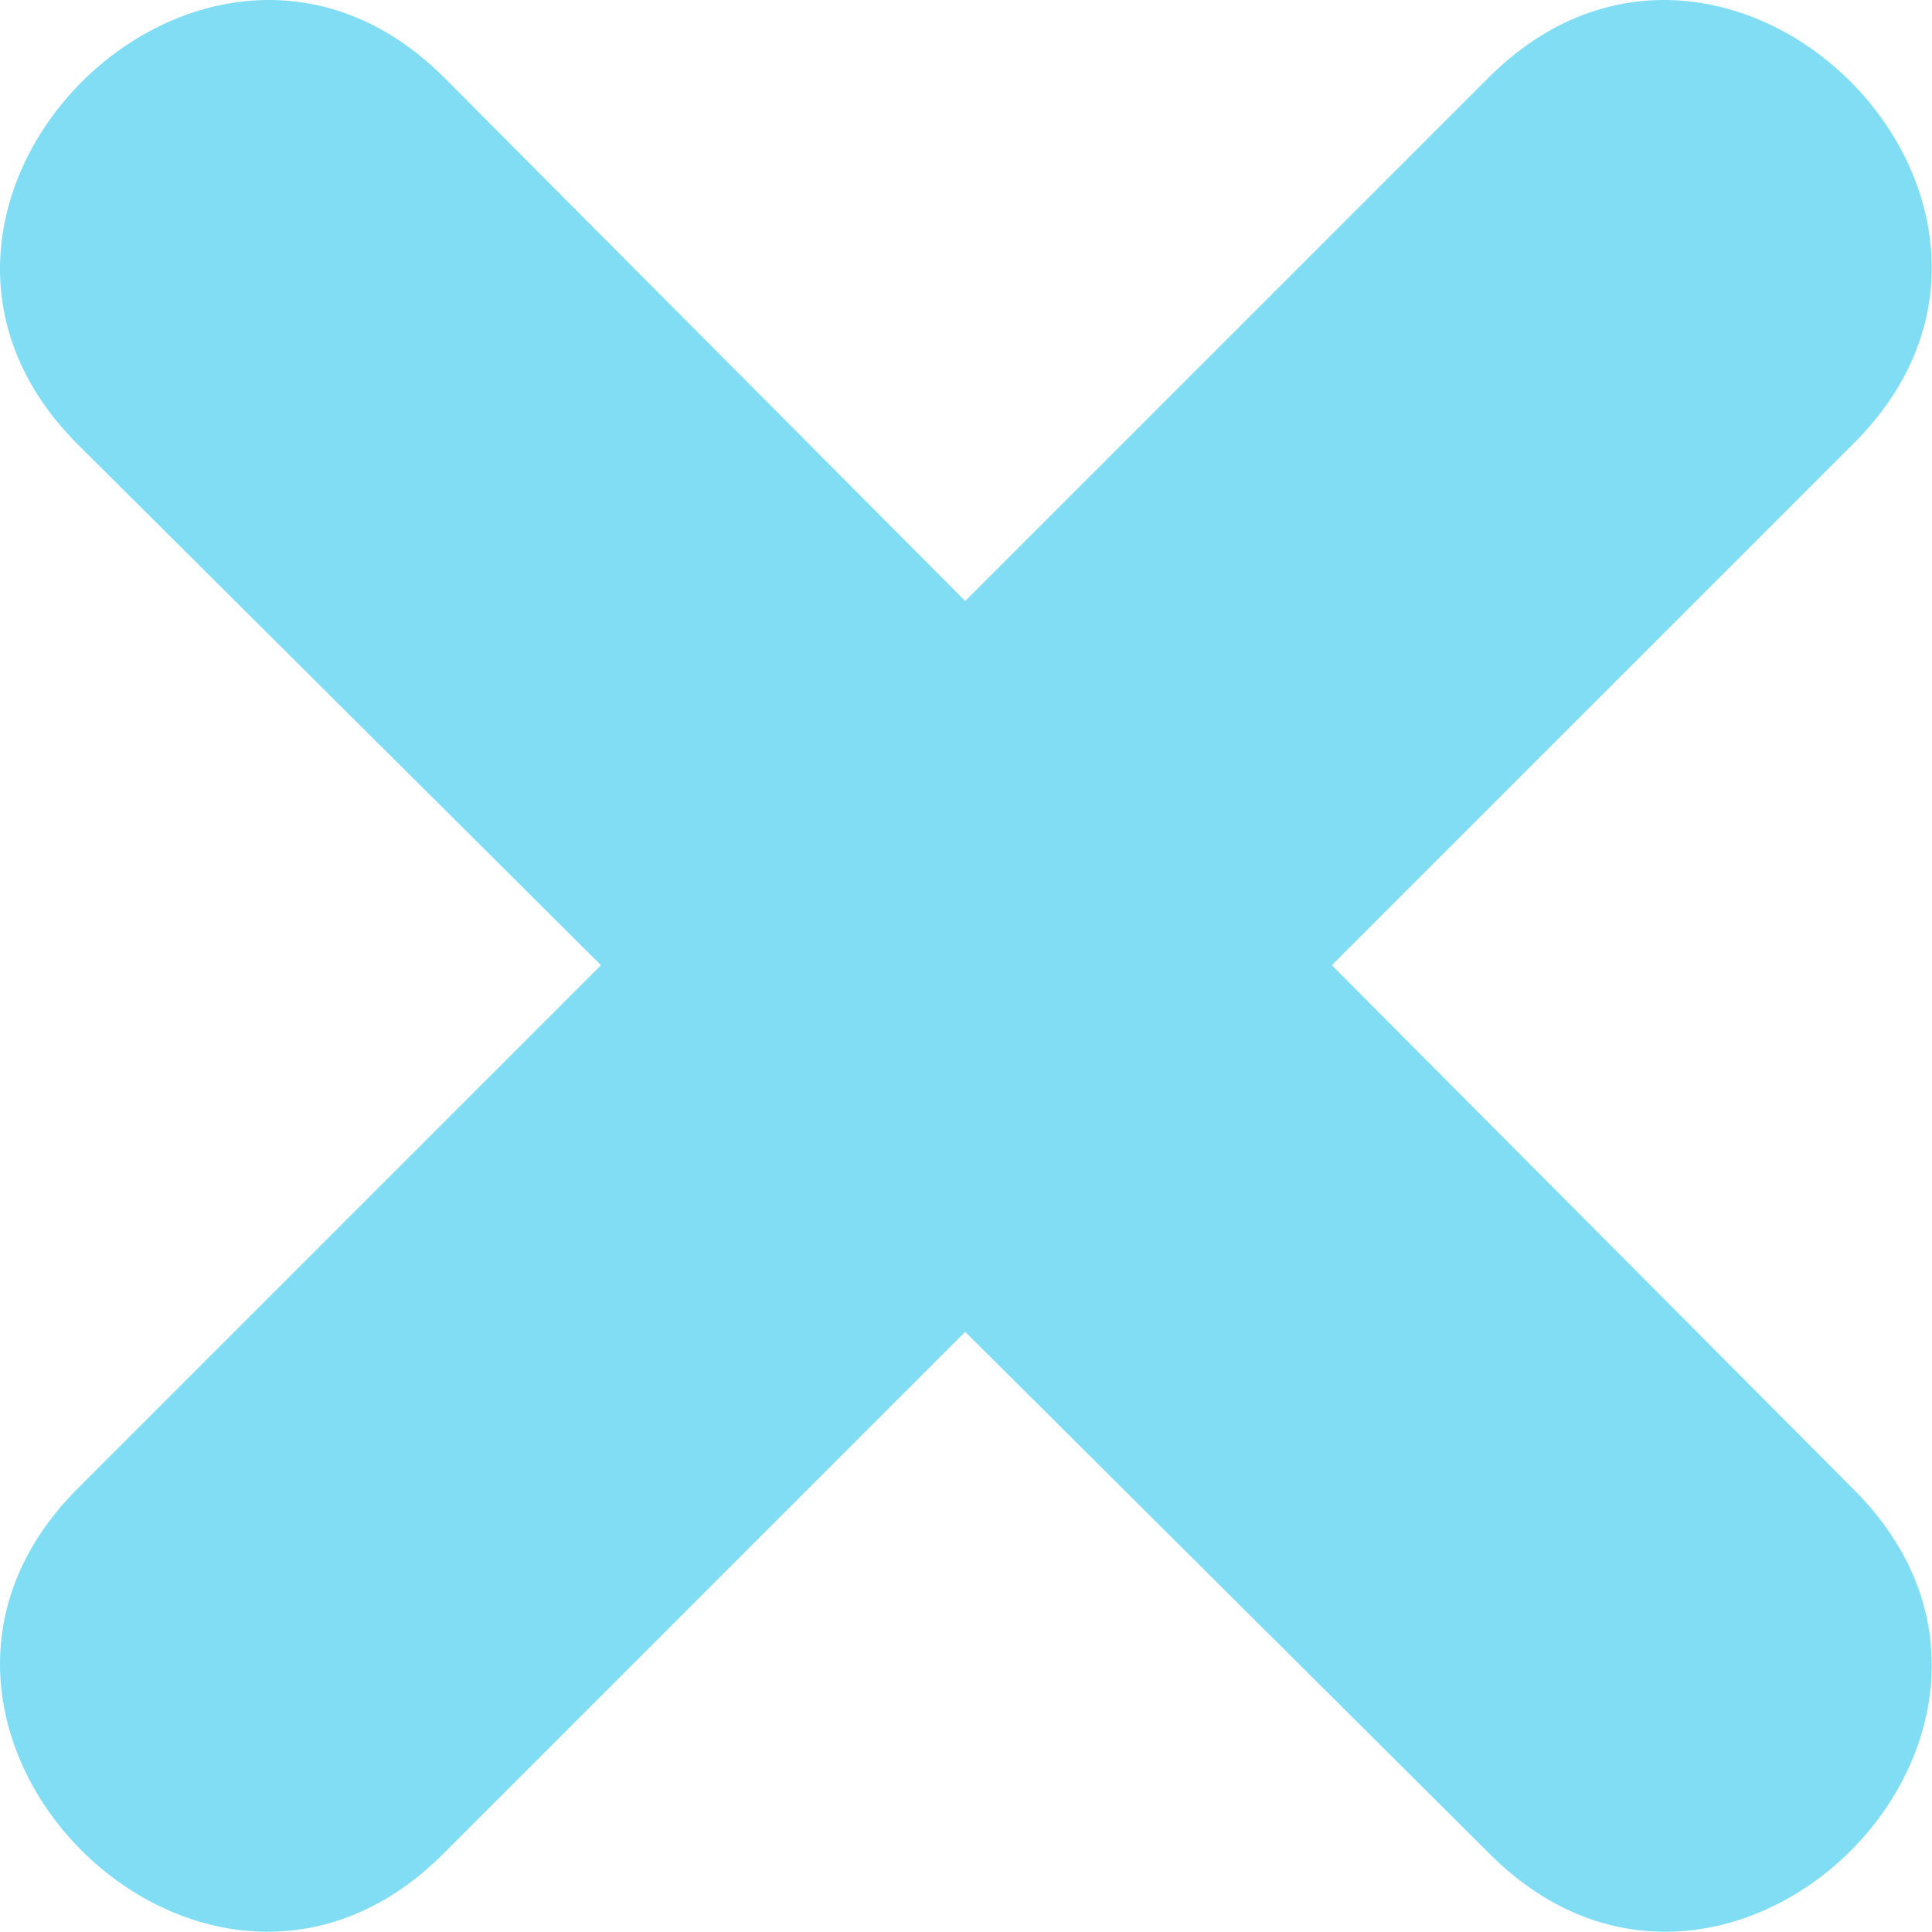
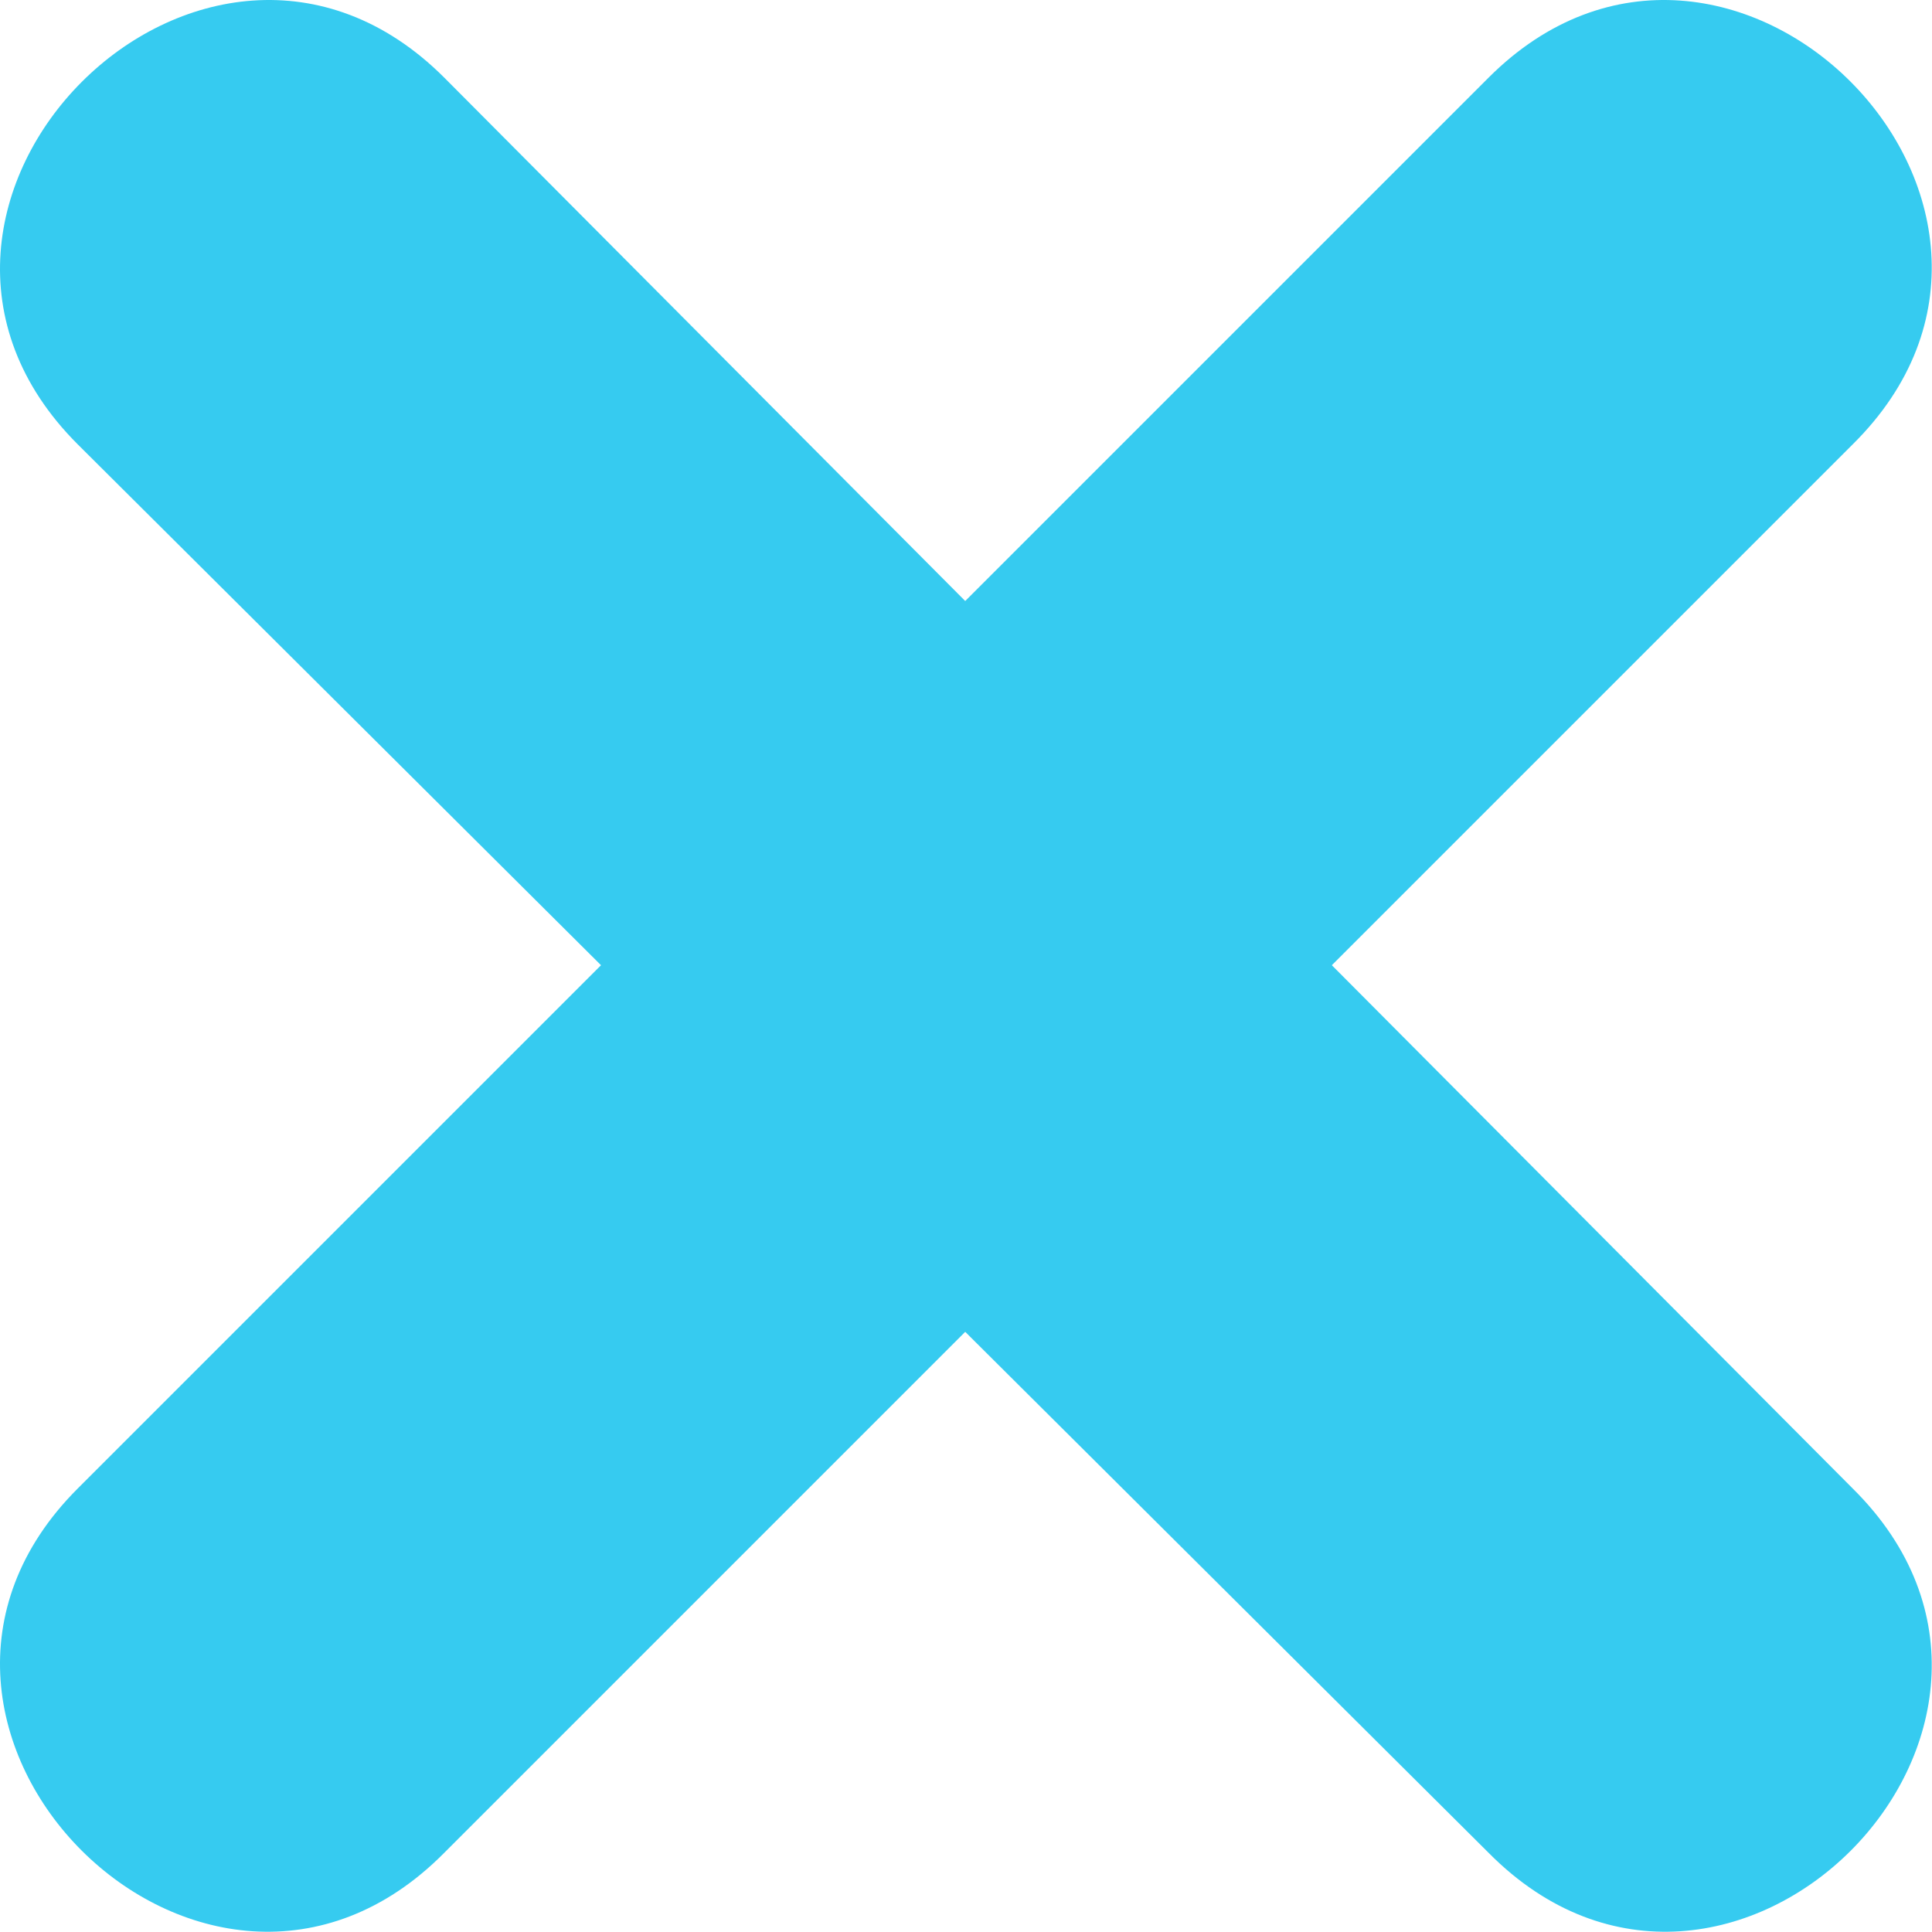
<svg xmlns="http://www.w3.org/2000/svg" class="mark x" width="801" height="801" viewBox="0 0 801 801" fill="none">
-   <path d="M400.176 249.176L617.176 32.176C716.176 -66.824 868.176 85.176 768.176 184.176L552.176 400.176L768.176 617.176C868.176 716.176 716.176 868.176 617.176 768.176L400.176 552.176L184.176 768.176C85.176 868.176 -66.824 716.176 32.176 617.176L249.176 400.176L32.176 184.176C-66.824 85.176 85.176 -66.824 184.176 32.176L400.176 249.176Z" fill="#80DDF4" />
+   <path d="M400.176 249.176L617.176 32.176C716.176 -66.824 868.176 85.176 768.176 184.176L552.176 400.176L768.176 617.176C868.176 716.176 716.176 868.176 617.176 768.176L400.176 552.176L184.176 768.176C85.176 868.176 -66.824 716.176 32.176 617.176L249.176 400.176L32.176 184.176C-66.824 85.176 85.176 -66.824 184.176 32.176L400.176 249.176Z" fill="#36cbf0" />
</svg>
